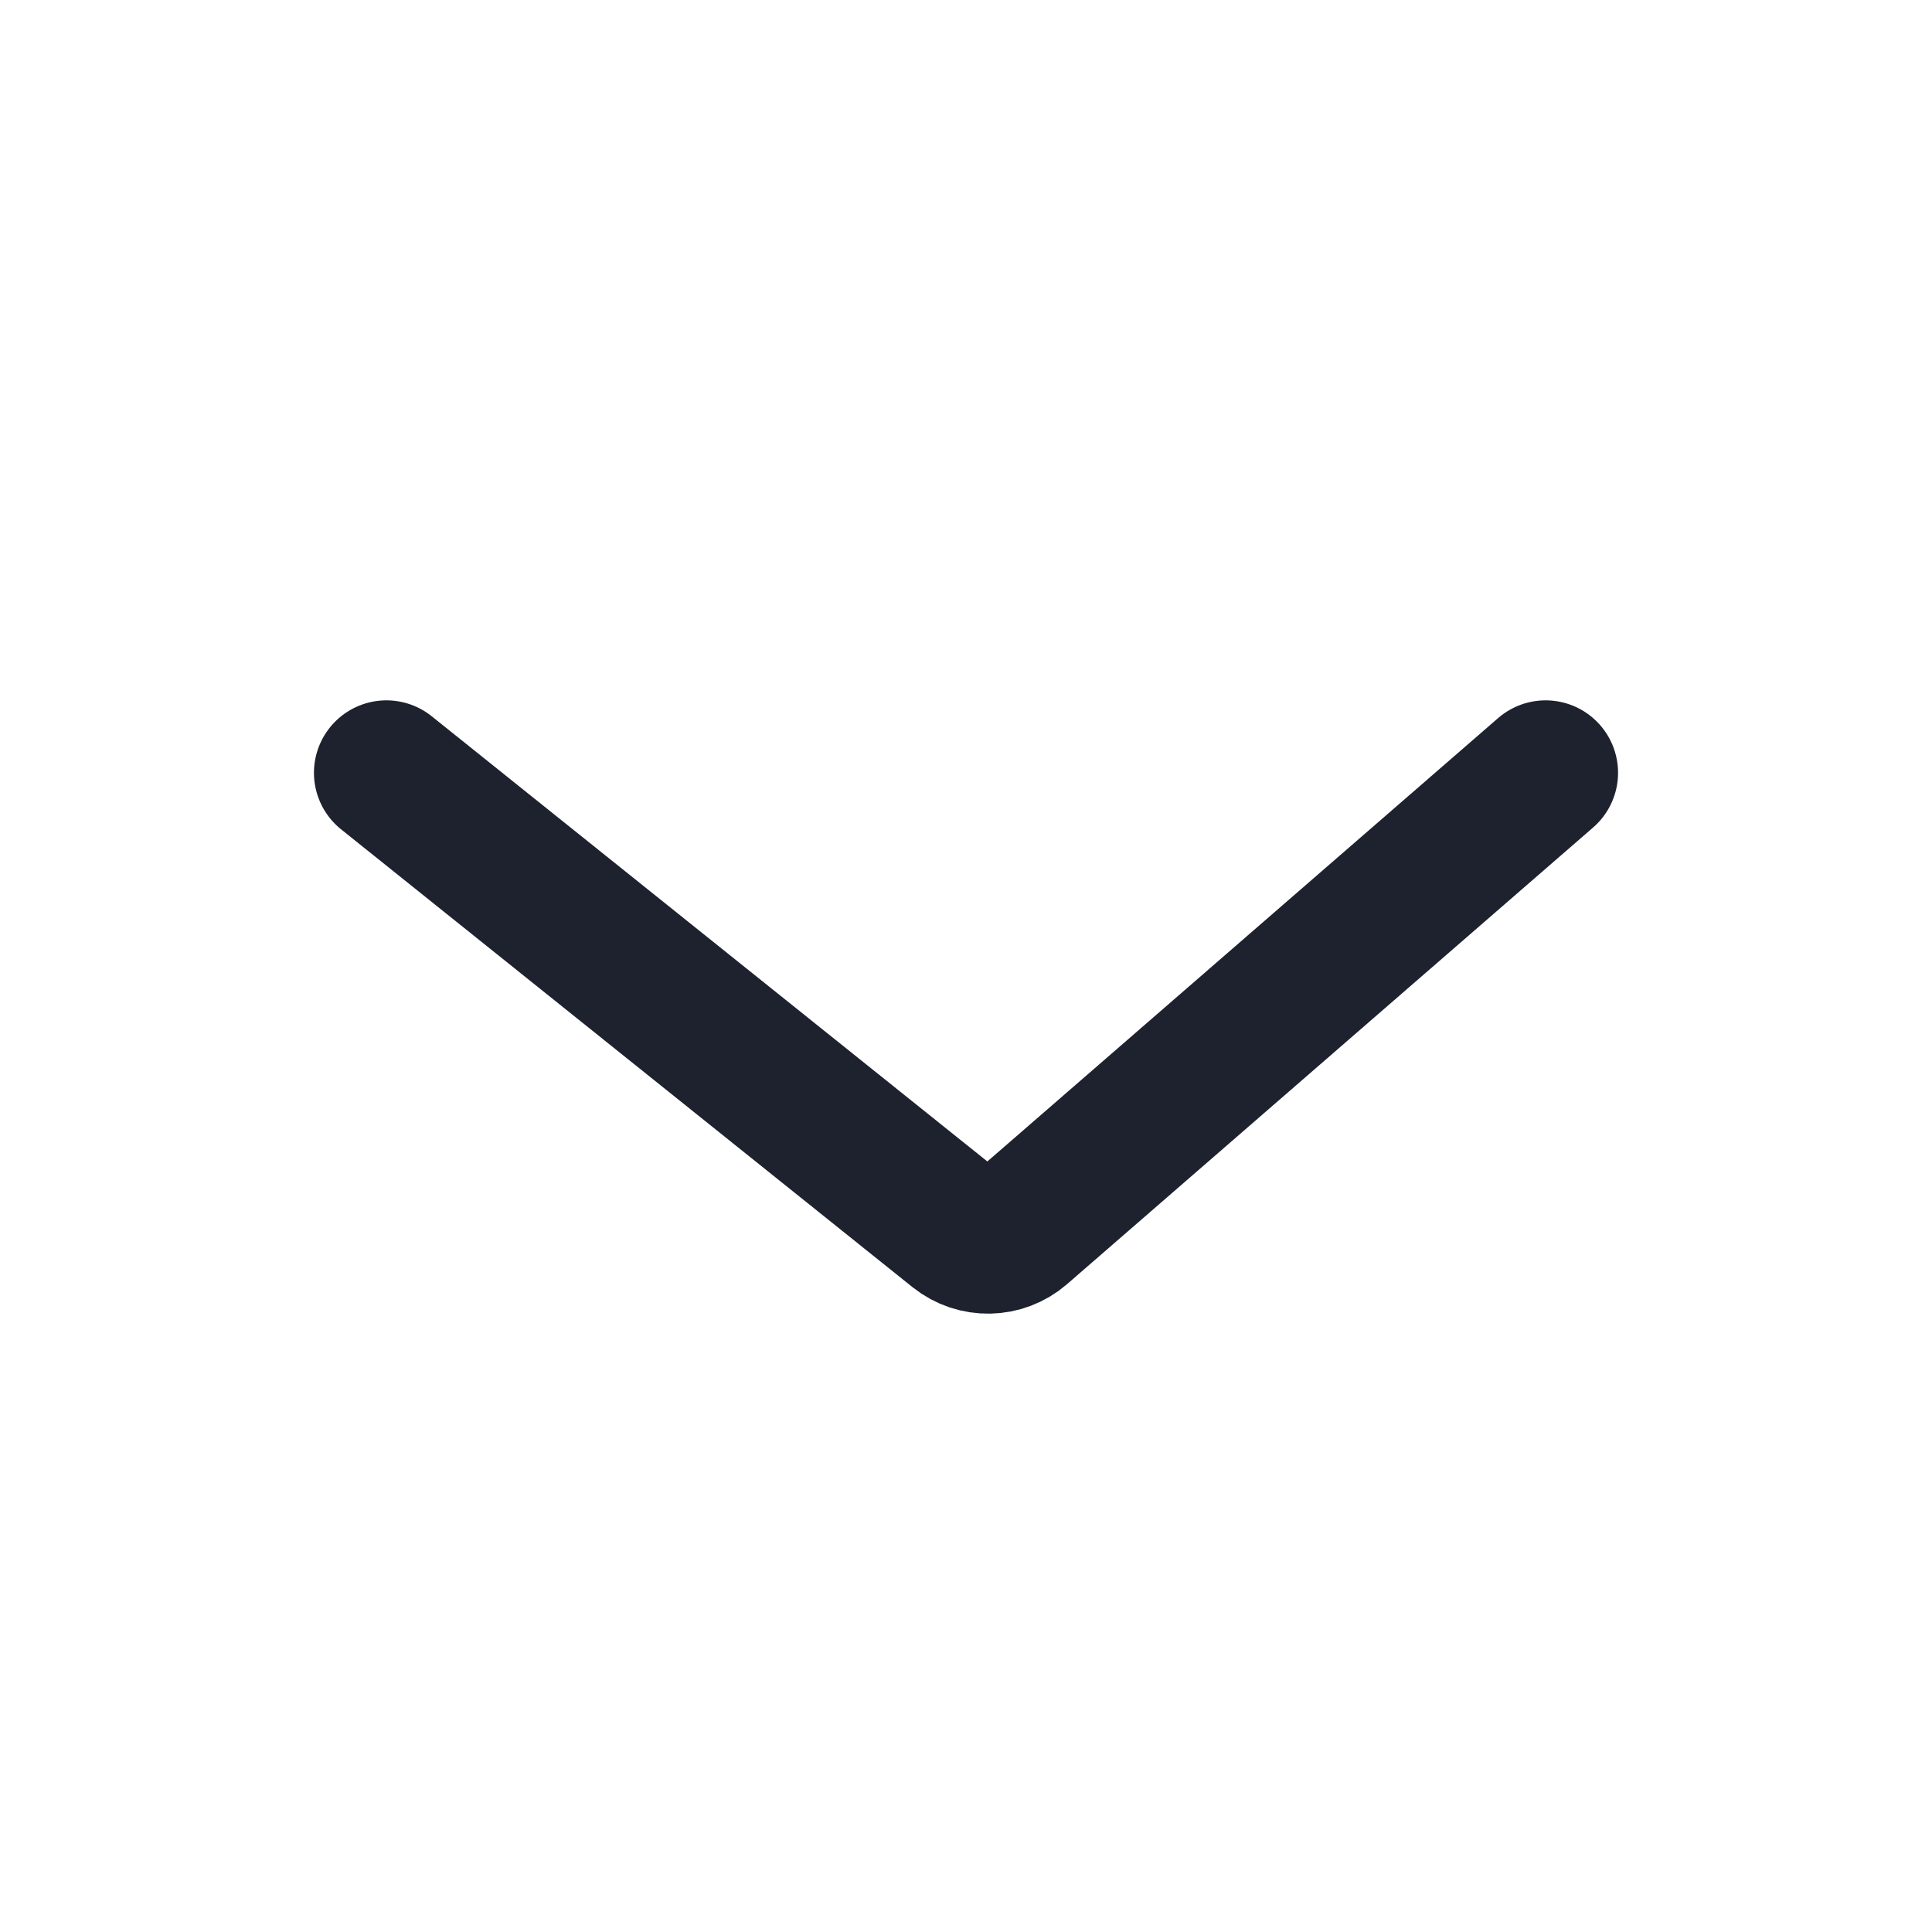
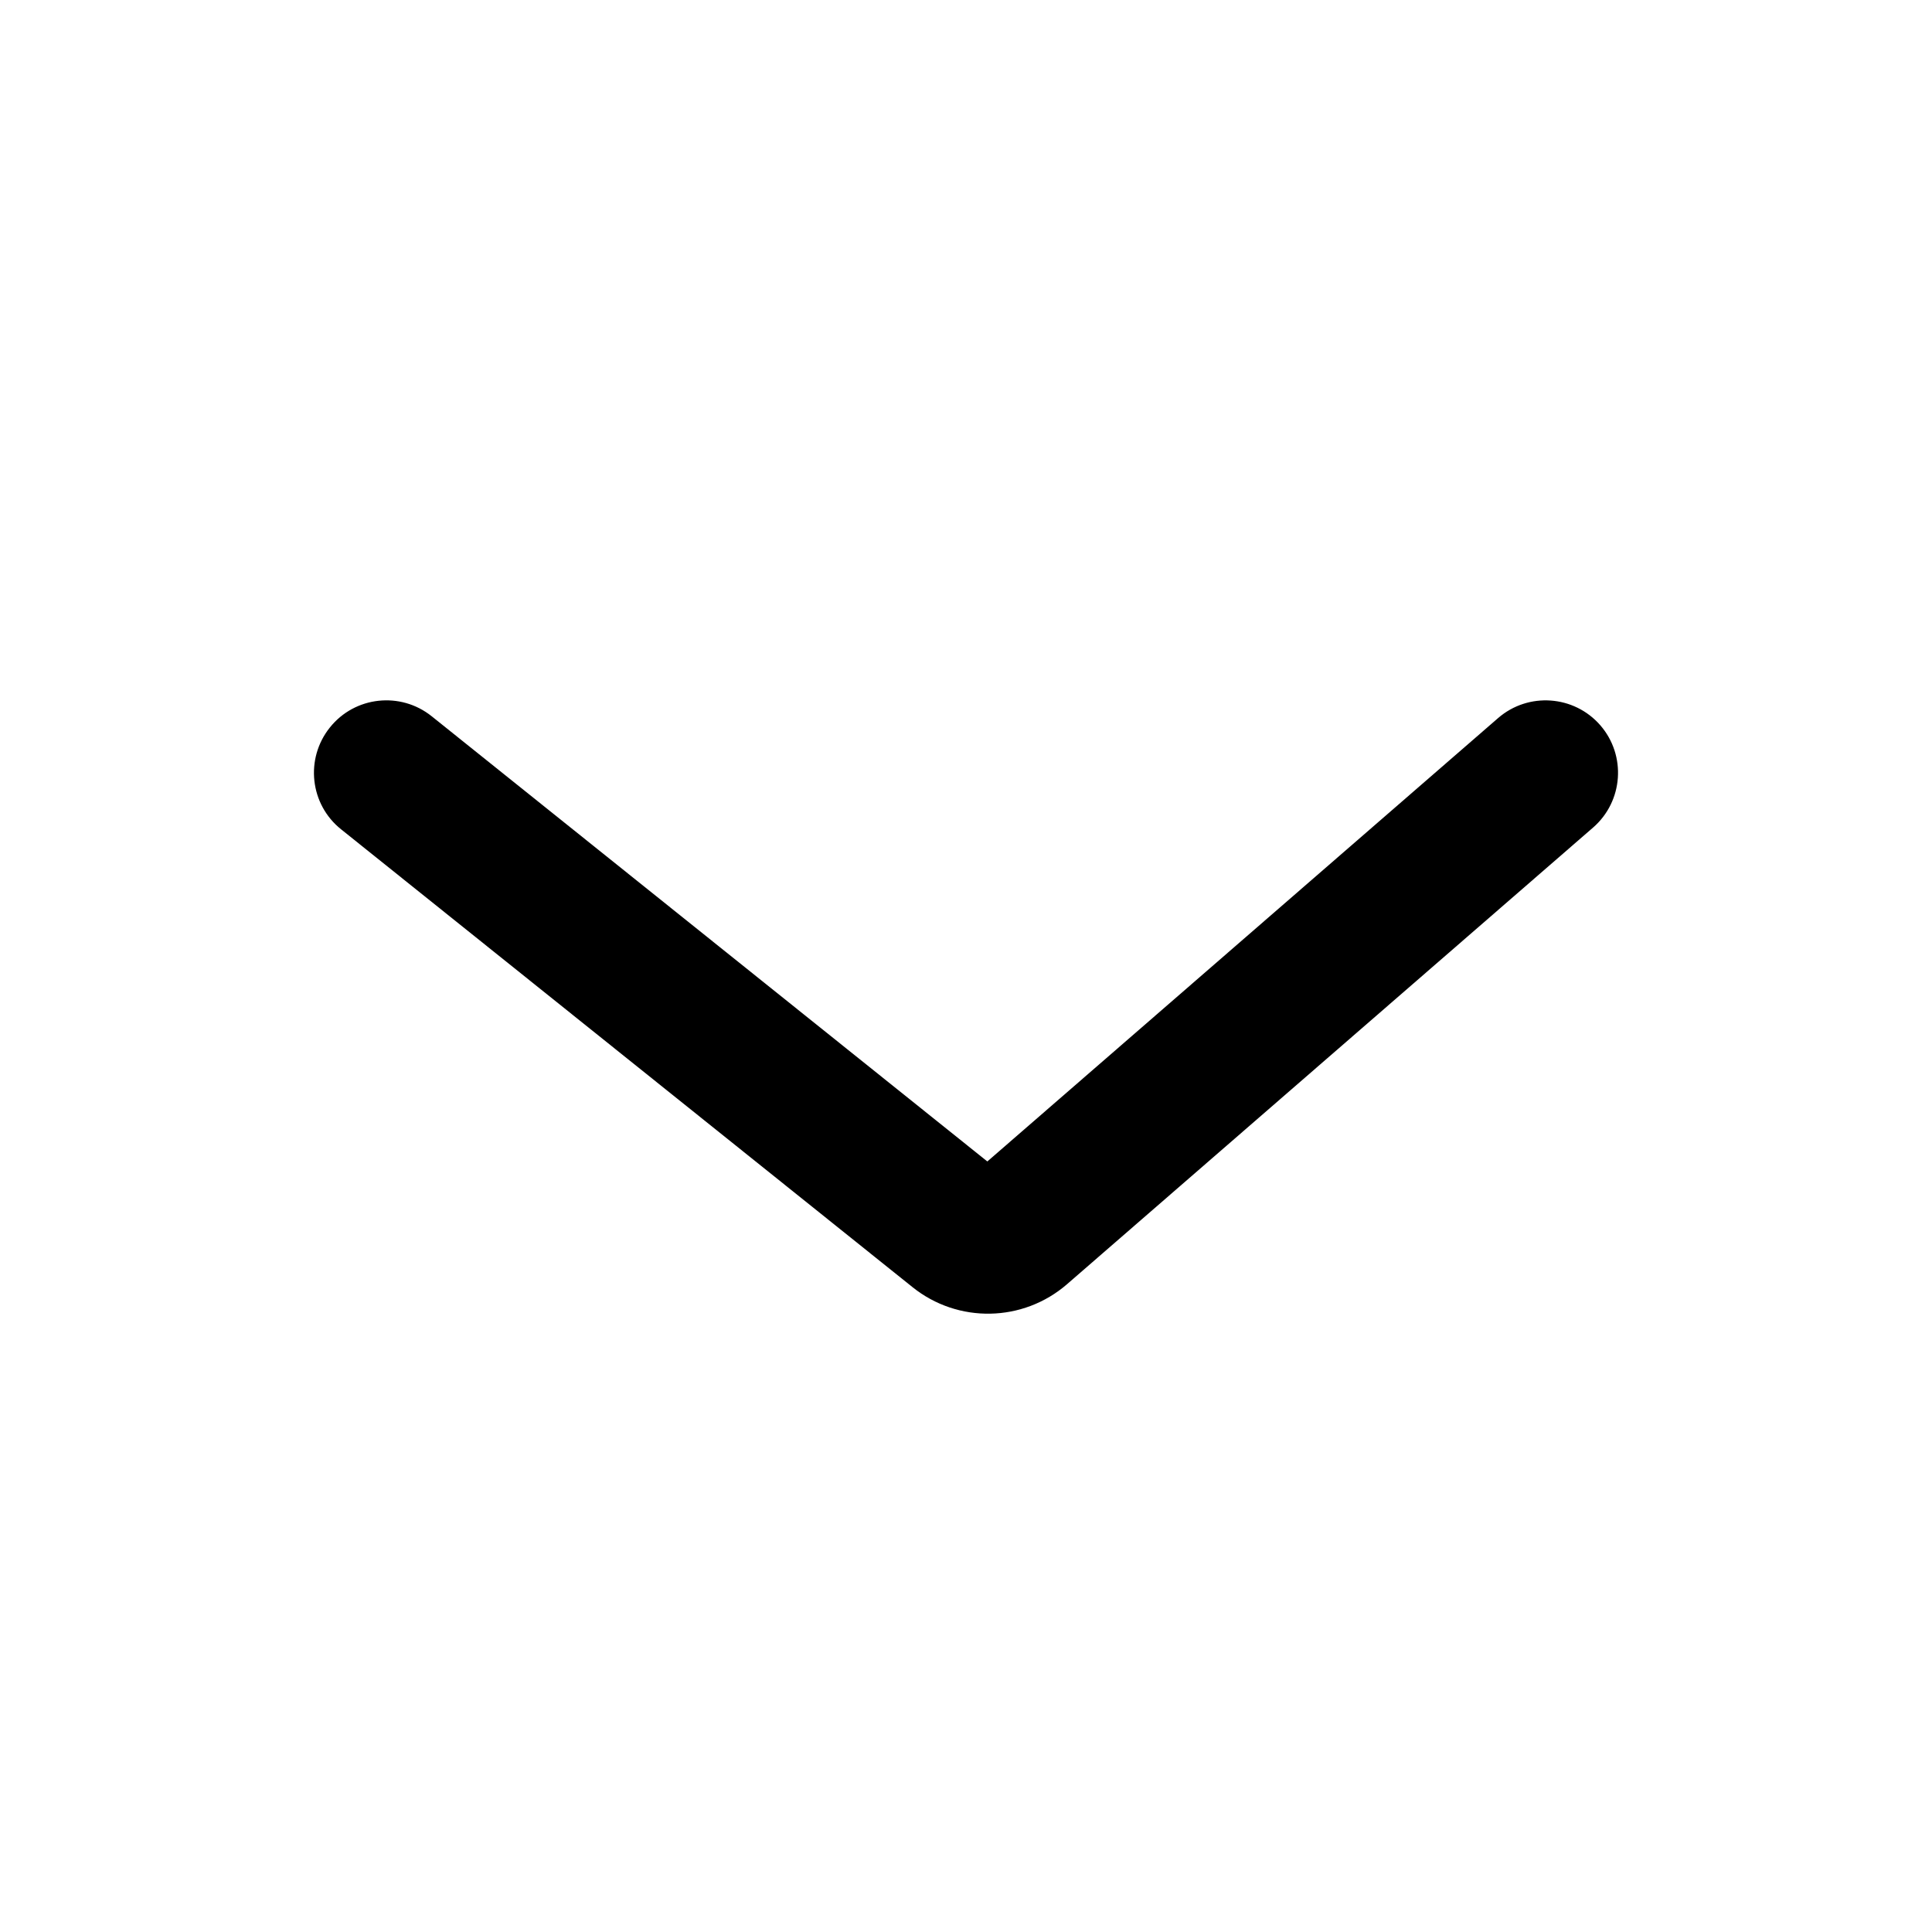
- <svg xmlns="http://www.w3.org/2000/svg" width="24" height="24" viewBox="0 0 24 24" fill="none">
-   <path d="M4.8 9.6L11.898 15.287C12.124 15.468 12.447 15.462 12.666 15.272L19.2 9.6" stroke="#1E212E" stroke-width="1.8" stroke-linecap="round" />
+ <svg xmlns="http://www.w3.org/2000/svg" width="24" height="24" viewBox="0 0 24 24">
+   <path d="M4.098 9.037C4.408 8.649 4.975 8.587 5.363 8.898L12.265 14.428L18.61 8.92C18.985 8.595 19.554 8.635 19.88 9.01C20.205 9.385 20.165 9.954 19.79 10.28L13.256 15.952C12.709 16.427 11.9 16.443 11.335 15.989L4.237 10.302C3.849 9.992 3.787 9.425 4.098 9.037Z" />
</svg>
